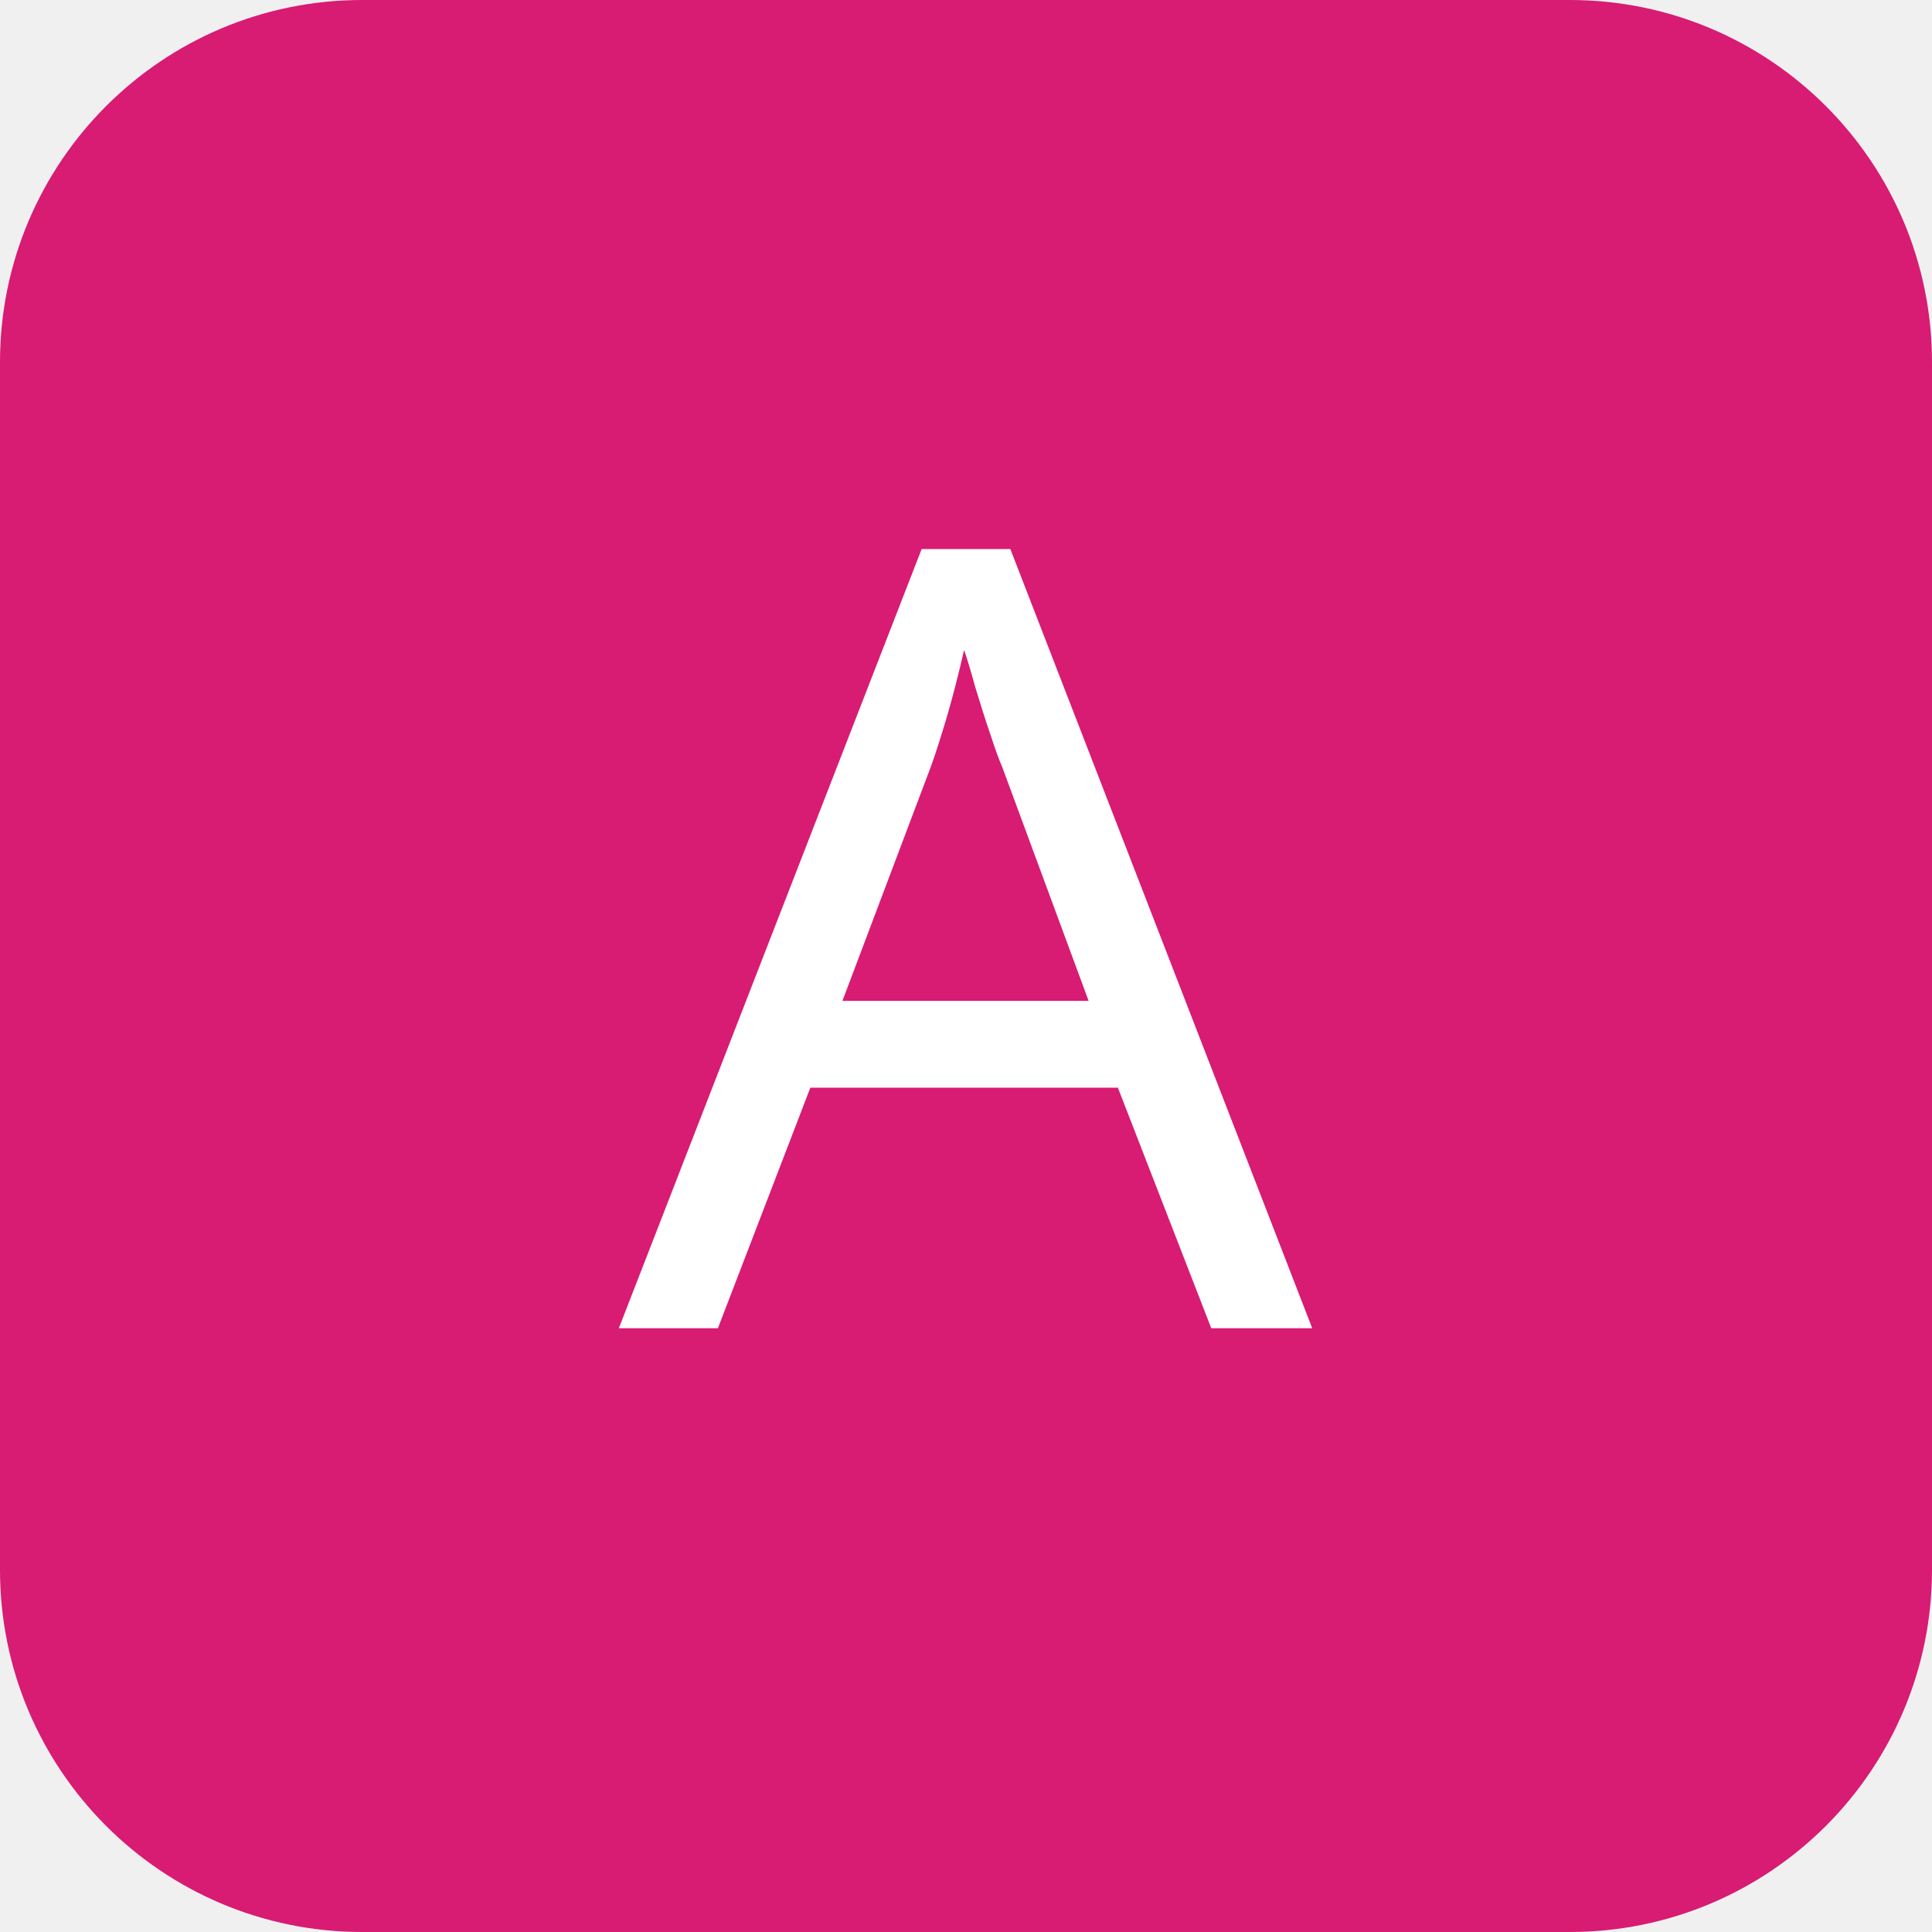
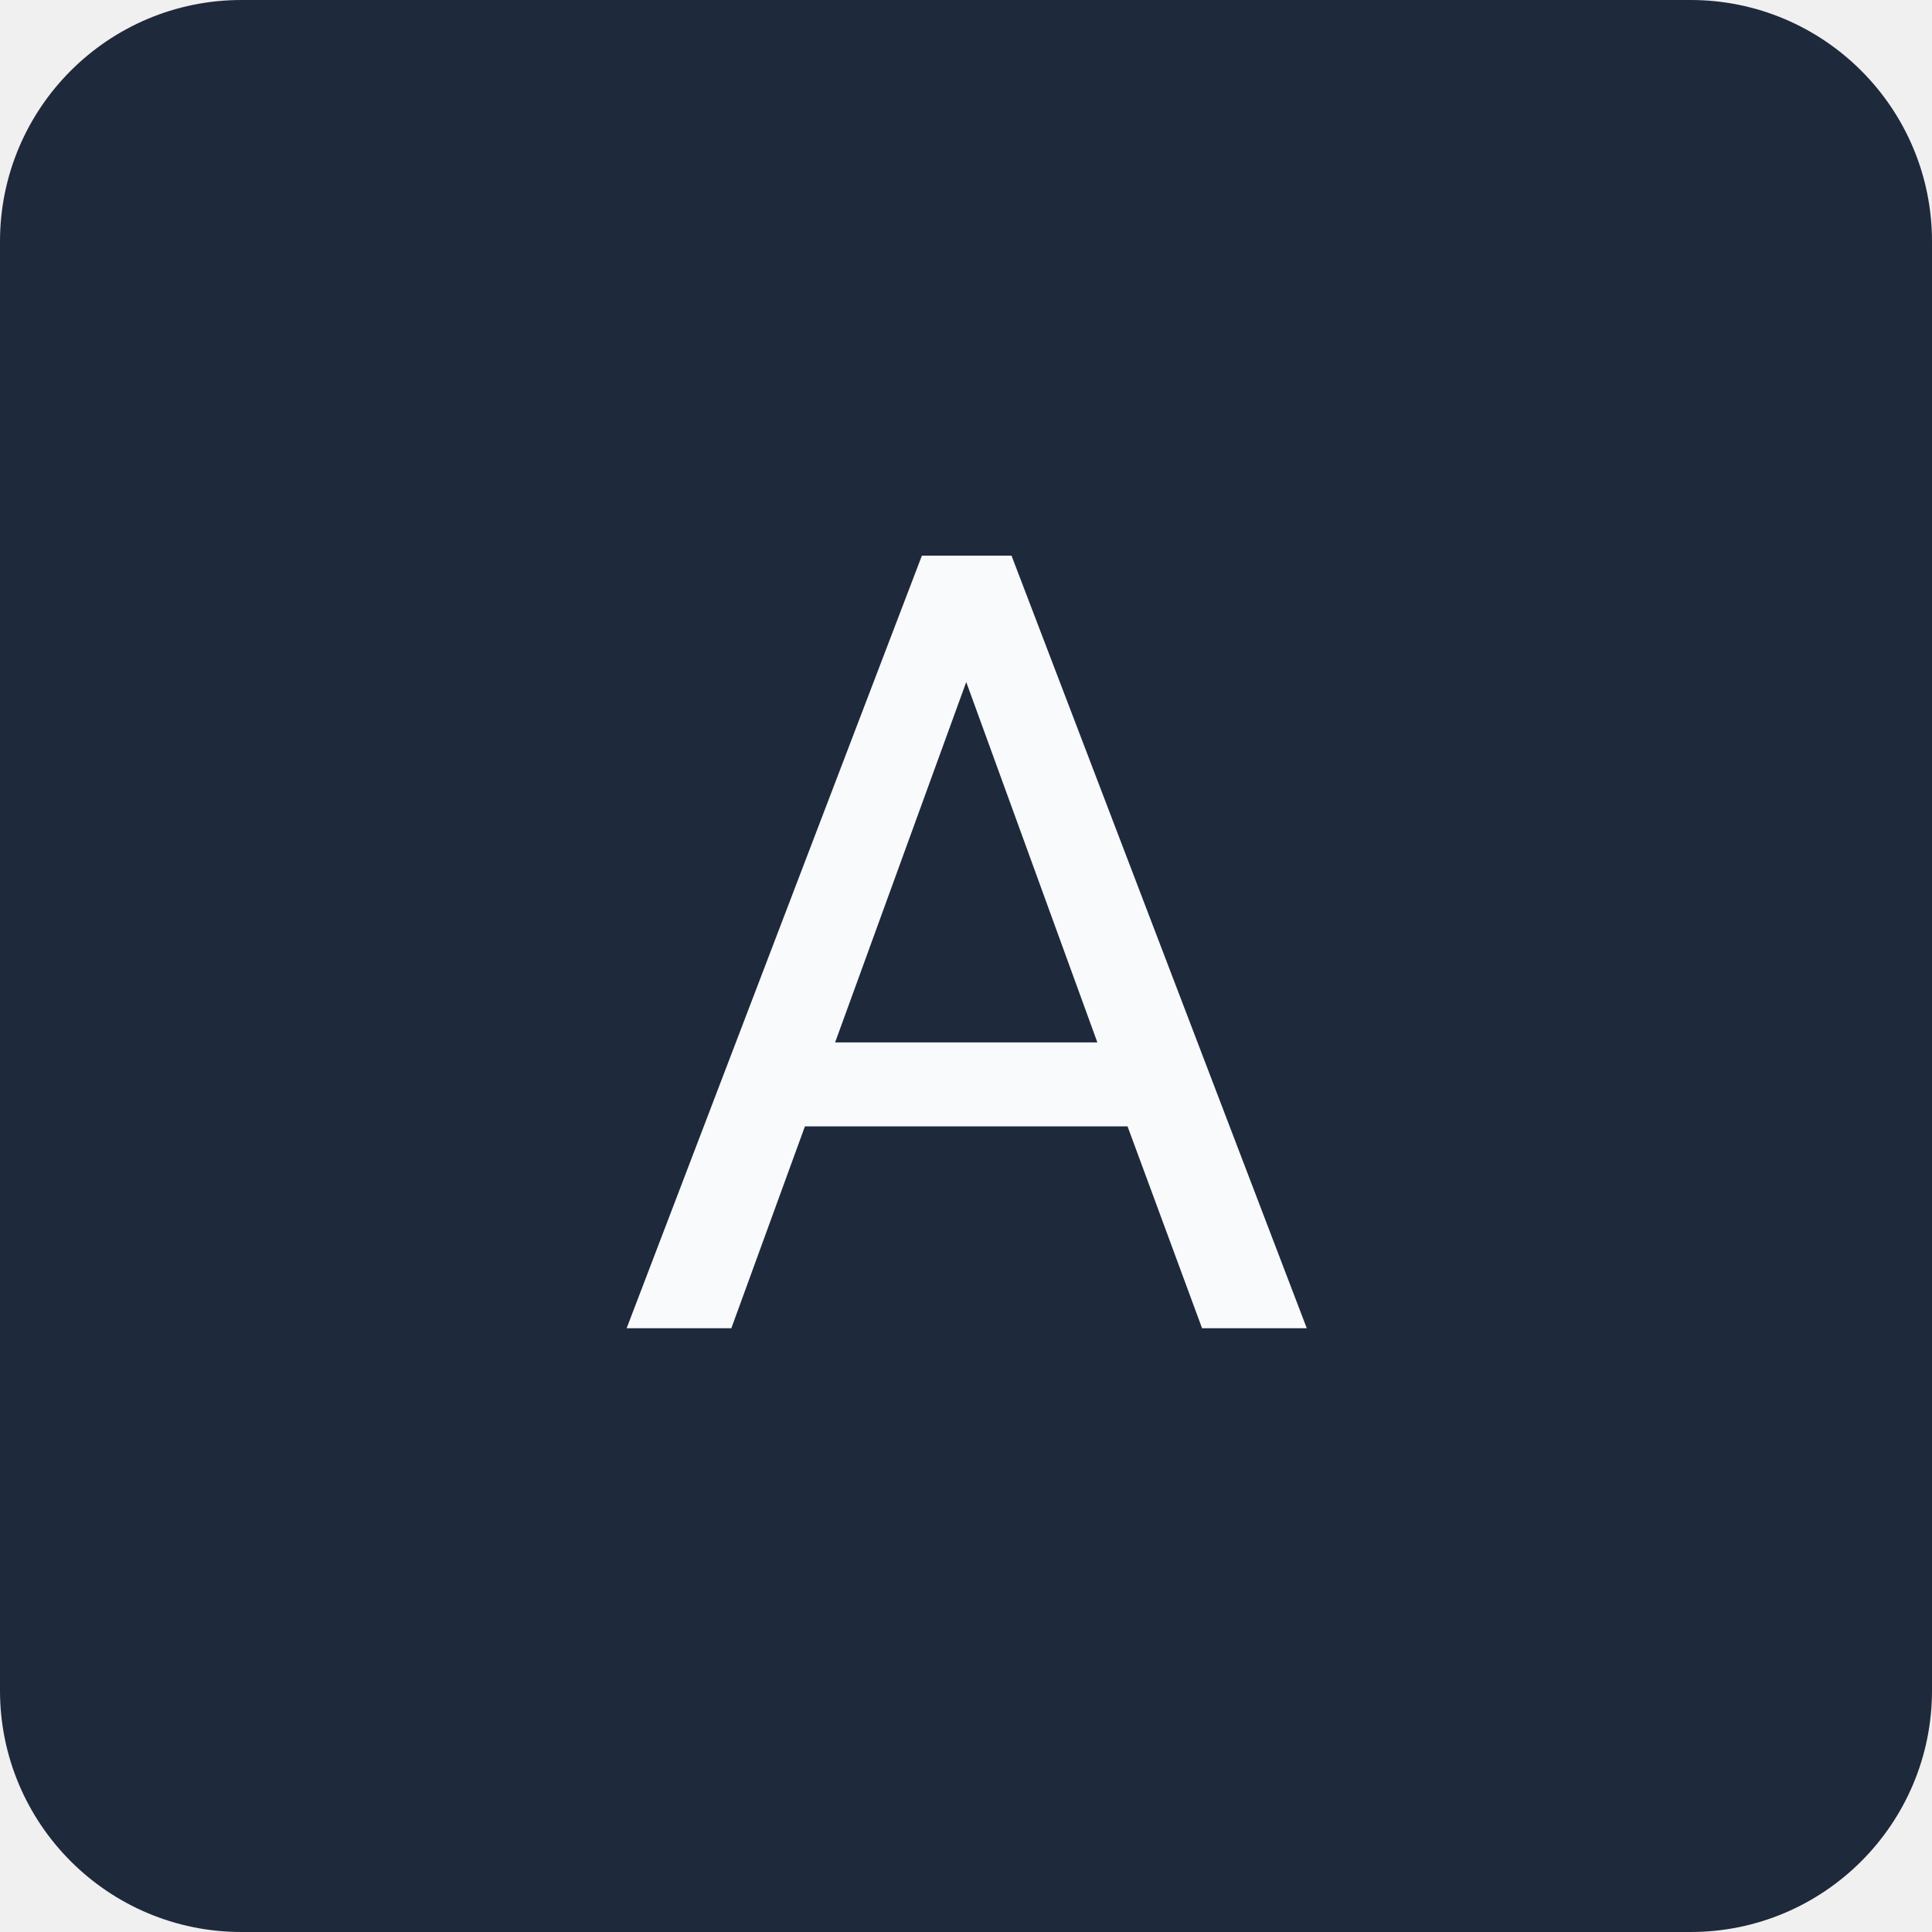
<svg xmlns="http://www.w3.org/2000/svg" viewBox="0 0 32 32">
-   <rect width="32" height="32" rx="6" fill="#d81b73" />
-   <text x="16" y="22" font-size="18" text-anchor="middle" fill="white" font-family="sans-serif">A</text>
+   <rect width="32" height="32" rx="4" fill="#1e293b" />
+   <text x="16" y="22" font-size="18" text-anchor="middle" fill="#f8fafc" font-family="system-ui, -apple-system, 'Segoe UI', Roboto, sans-serif">A</text>
</svg>
